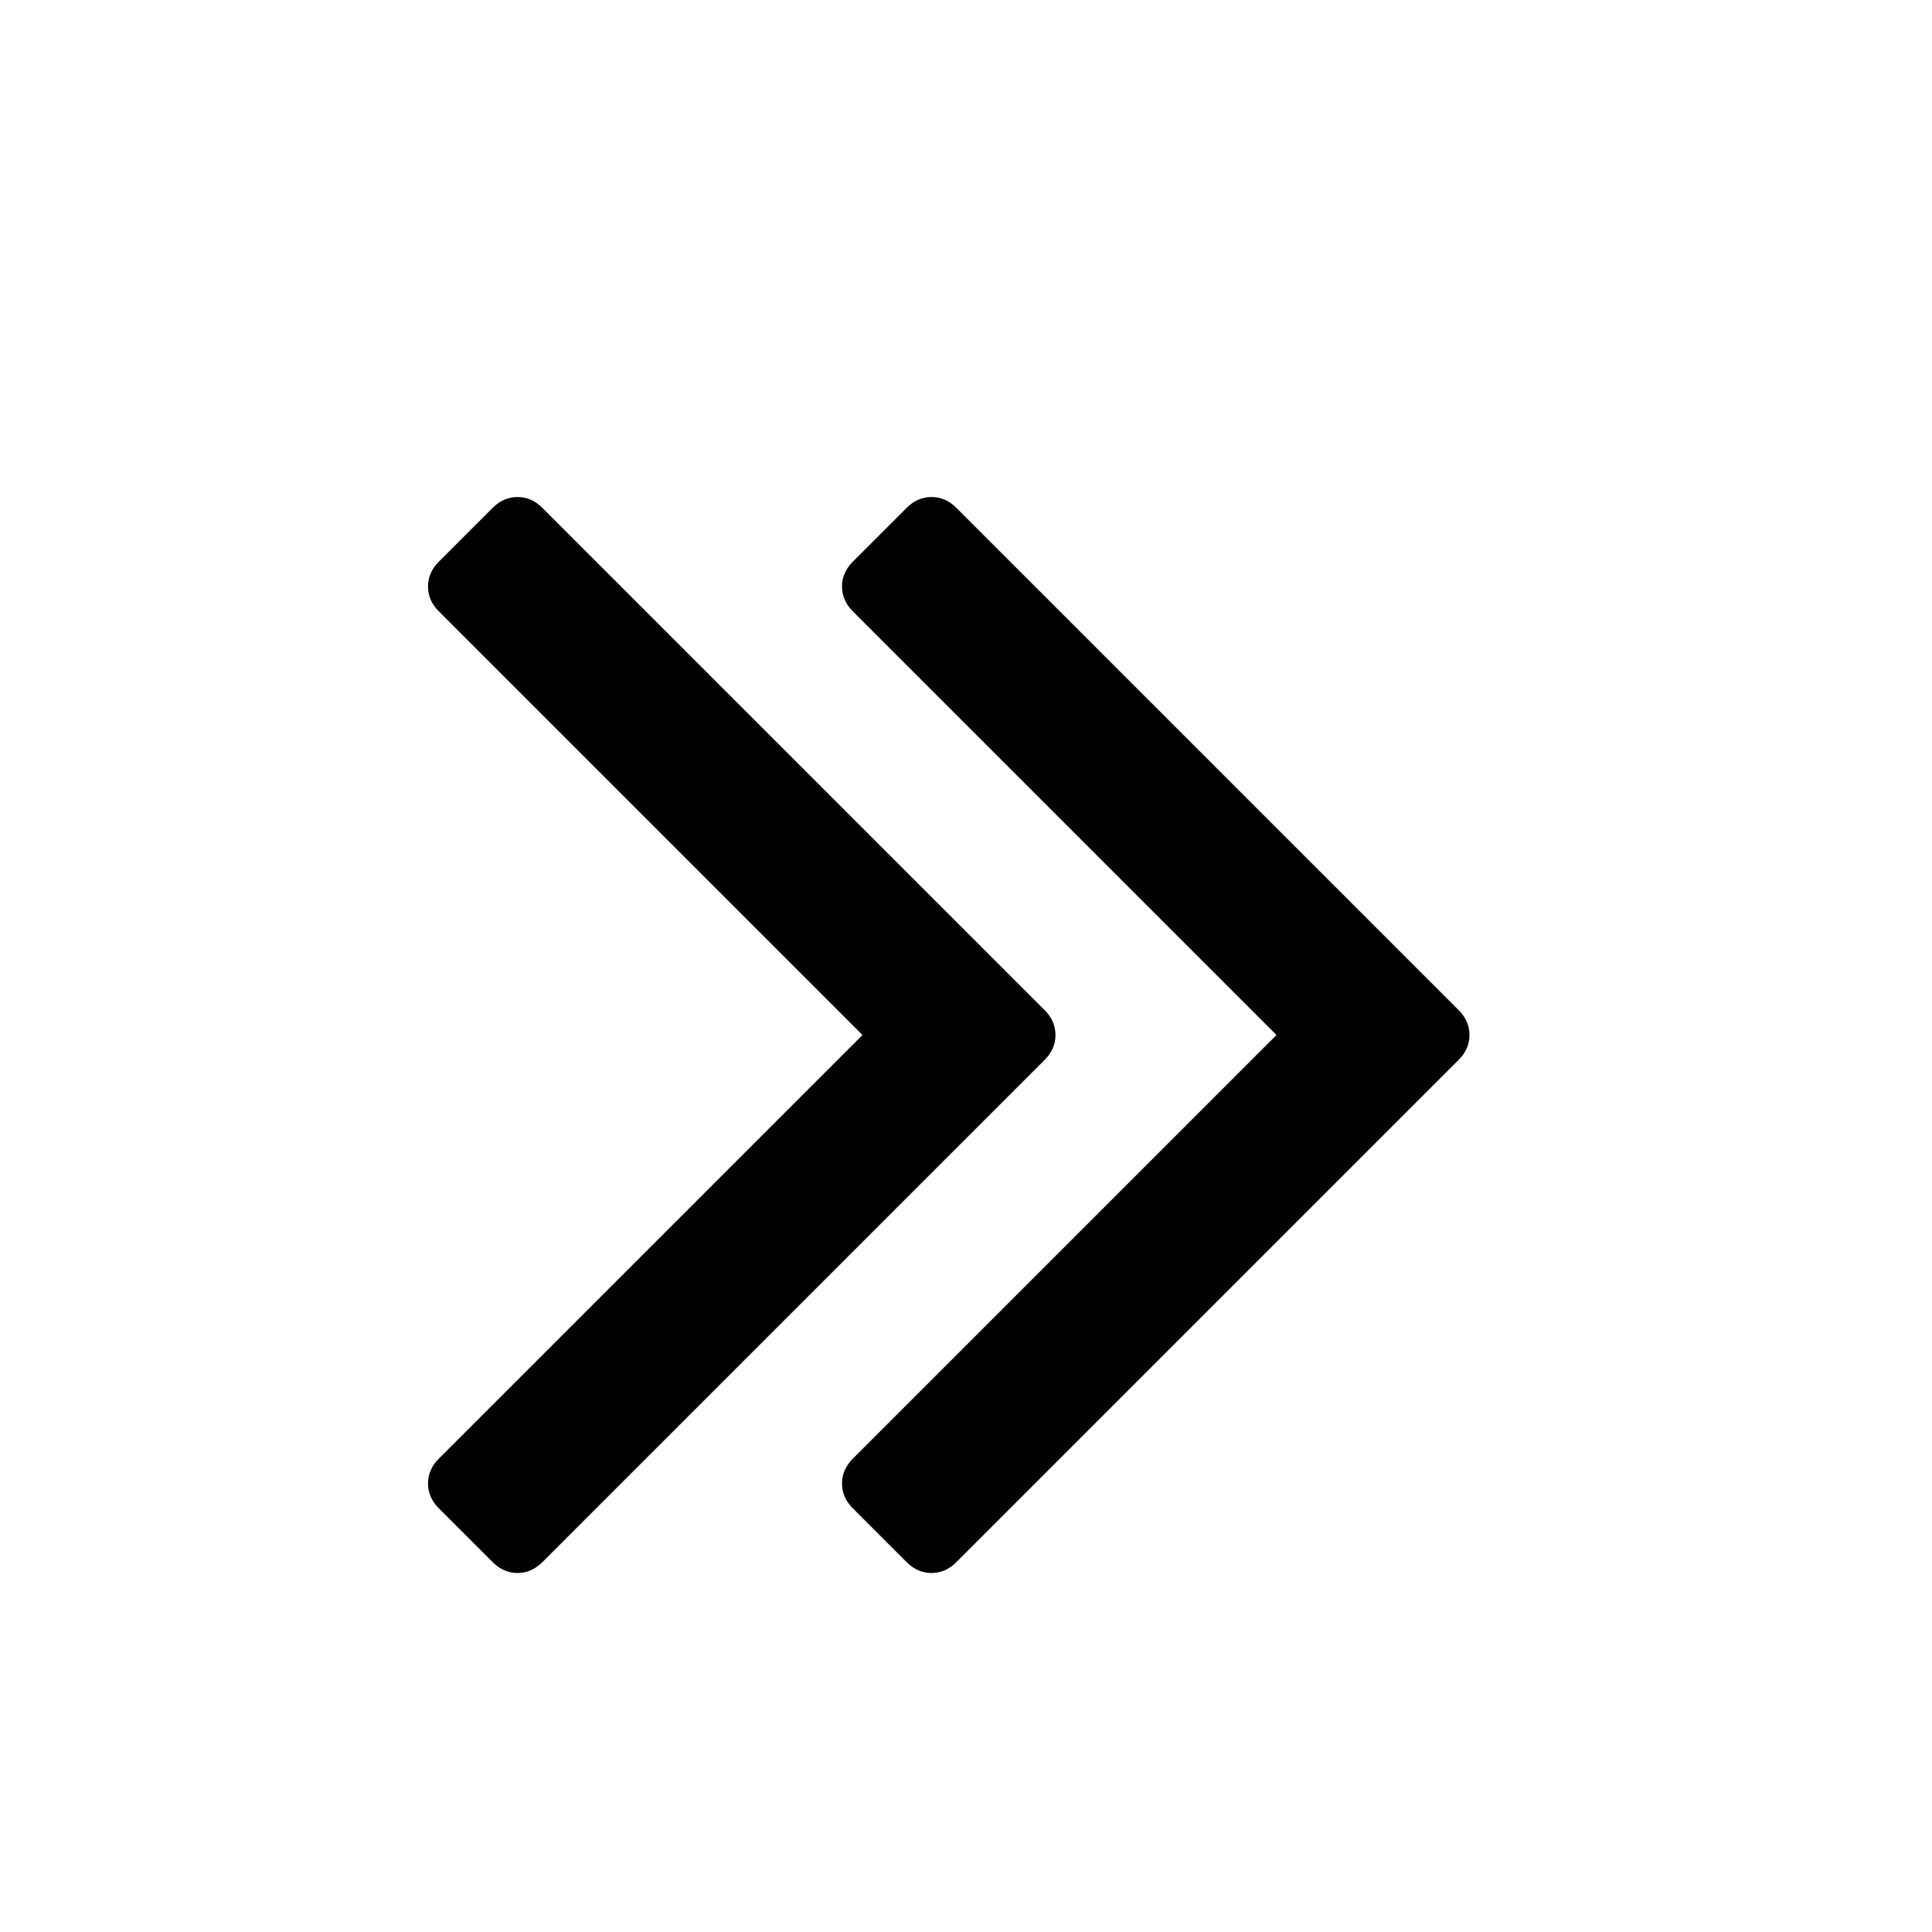
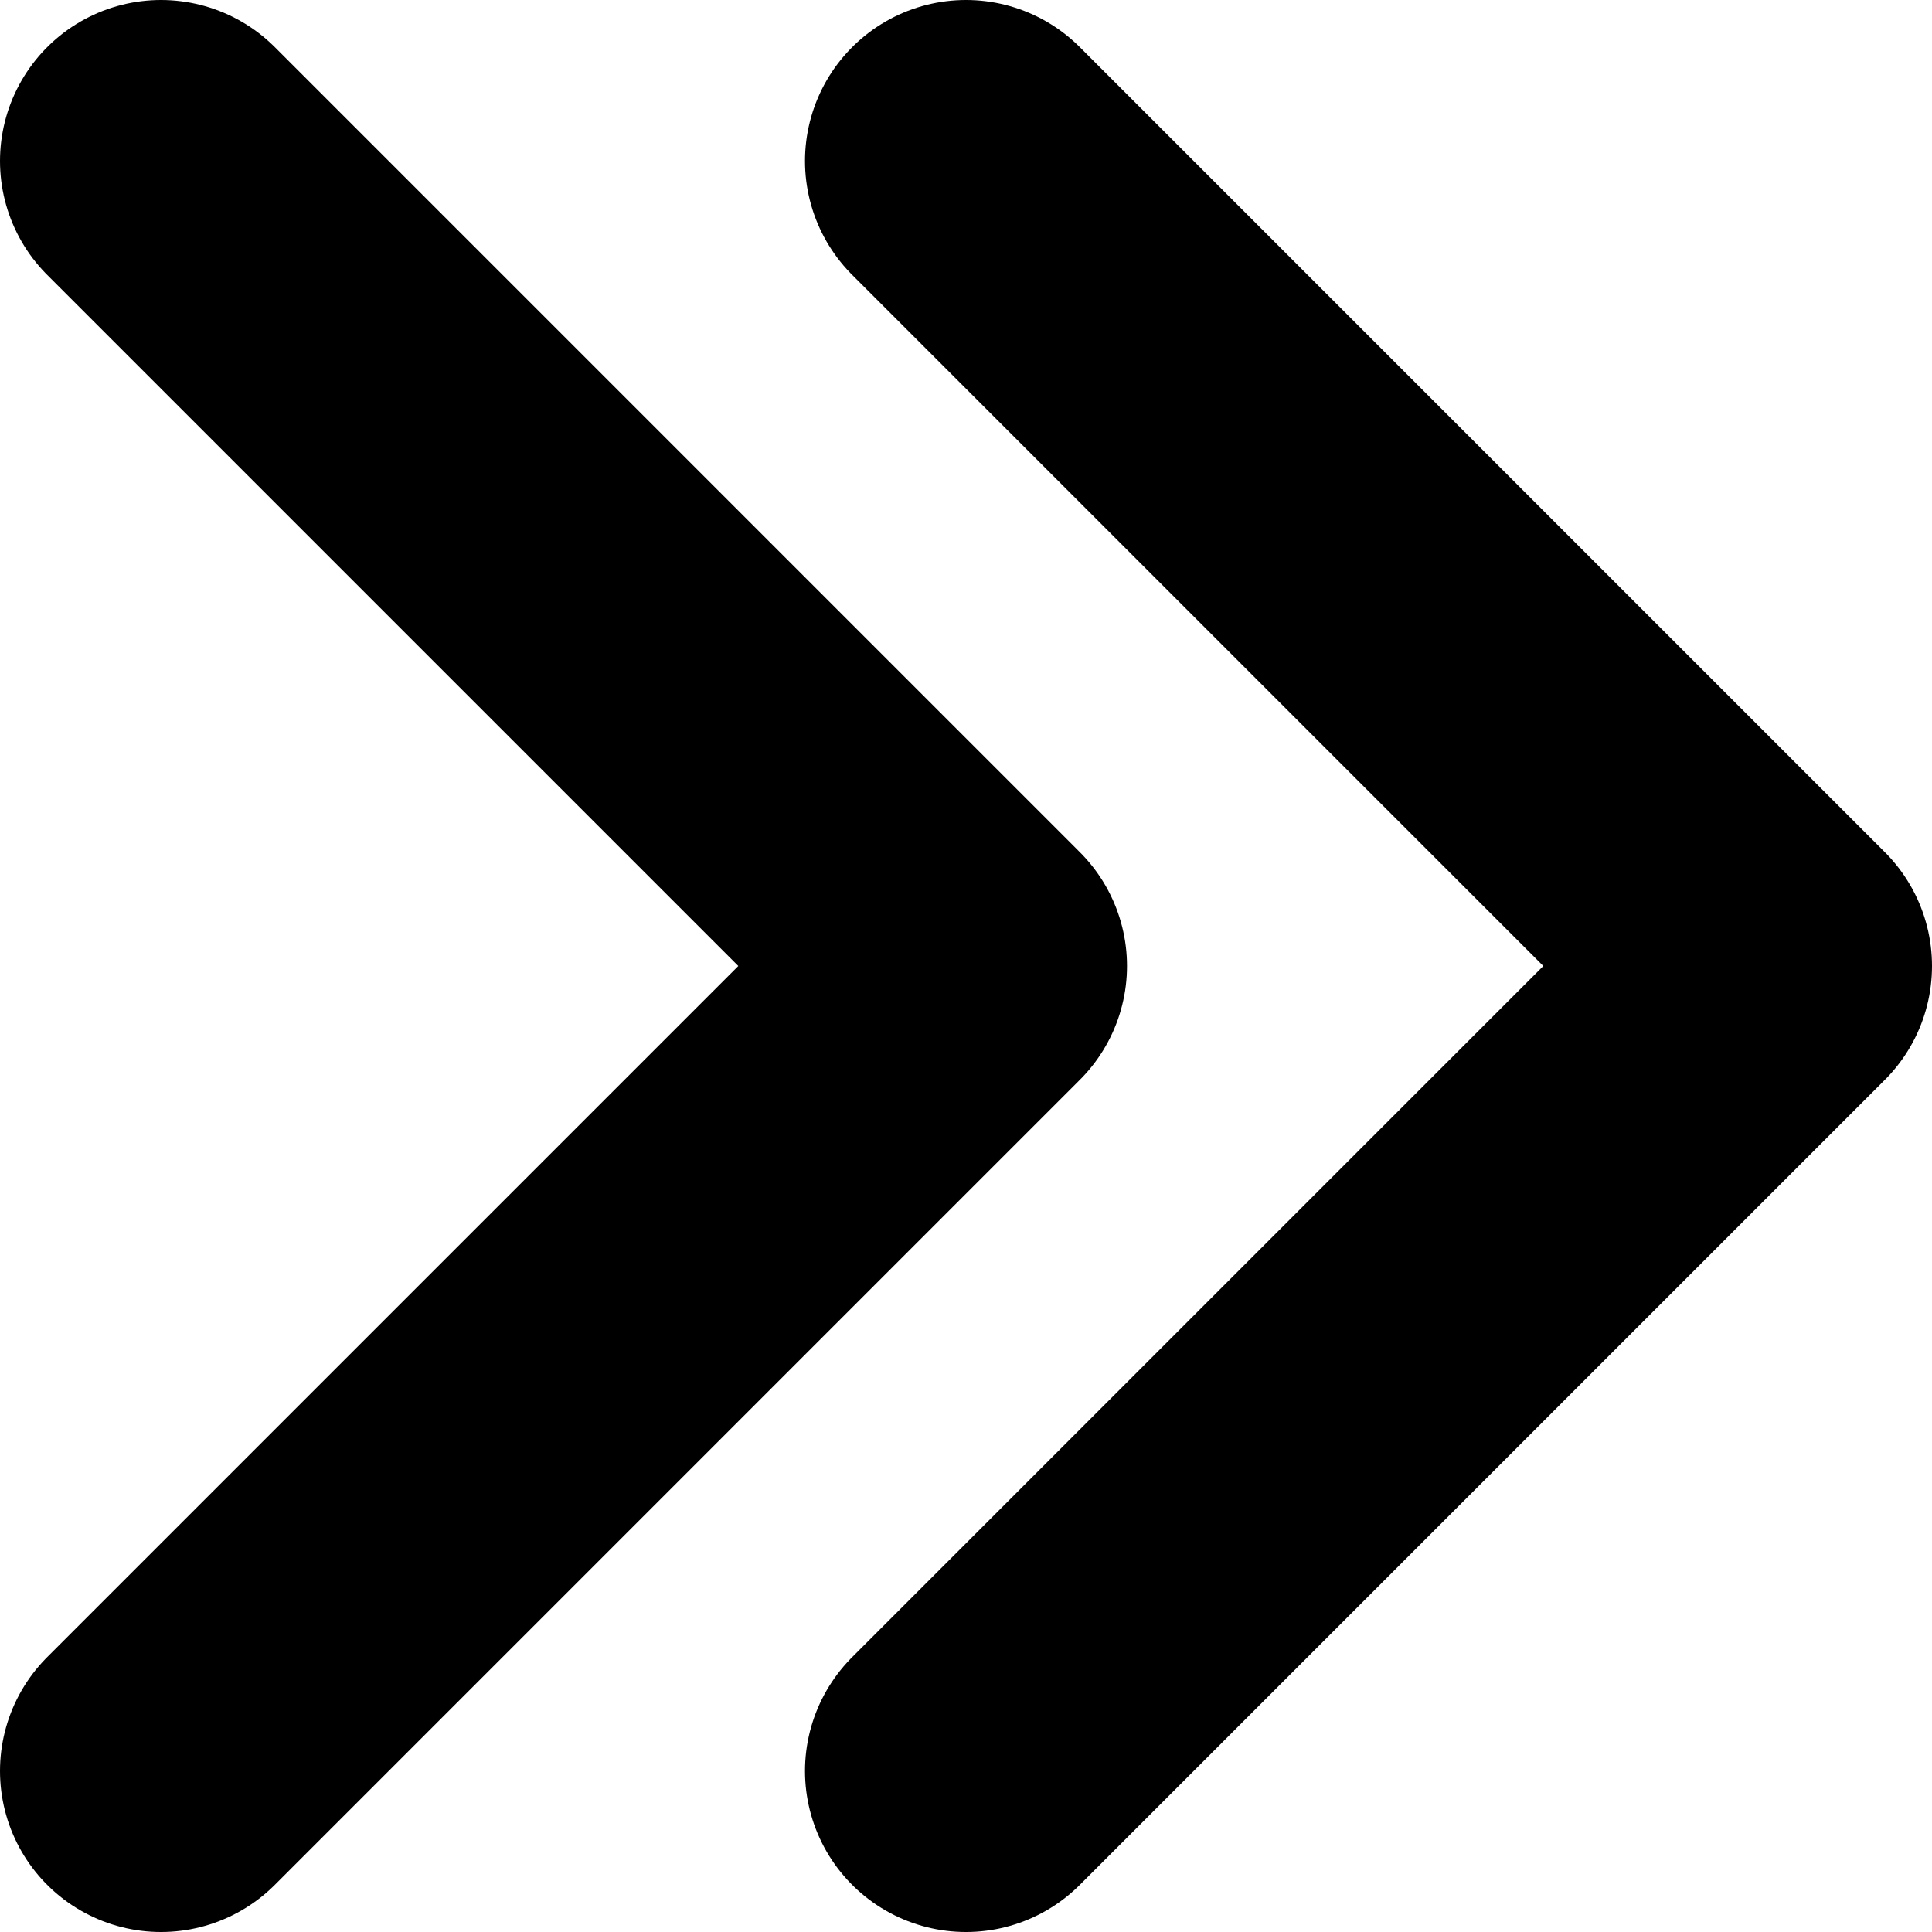
- <svg xmlns="http://www.w3.org/2000/svg" width="1792" height="1792" viewBox="0 0 1792 1792">
-   <path d="M979 960q0 13-10 23l-466 466q-10 10-23 10t-23-10l-50-50q-10-10-10-23t10-23l393-393-393-393q-10-10-10-23t10-23l50-50q10-10 23-10t23 10l466 466q10 10 10 23zm384 0q0 13-10 23l-466 466q-10 10-23 10t-23-10l-50-50q-10-10-10-23t10-23l393-393-393-393q-10-10-10-23t10-23l50-50q10-10 23-10t23 10l466 466q10 10 10 23z" />
+ <svg xmlns="http://www.w3.org/2000/svg" width="12" height="12" viewBox="0 0 12 12" fill="none">
+   <path d="M6 11L11 6L6 1" stroke="black" stroke-width="2" stroke-linecap="round" stroke-linejoin="round" />
+   <path d="M1 11L6 6L1 1" stroke="black" stroke-width="2" stroke-linecap="round" stroke-linejoin="round" />
</svg>
